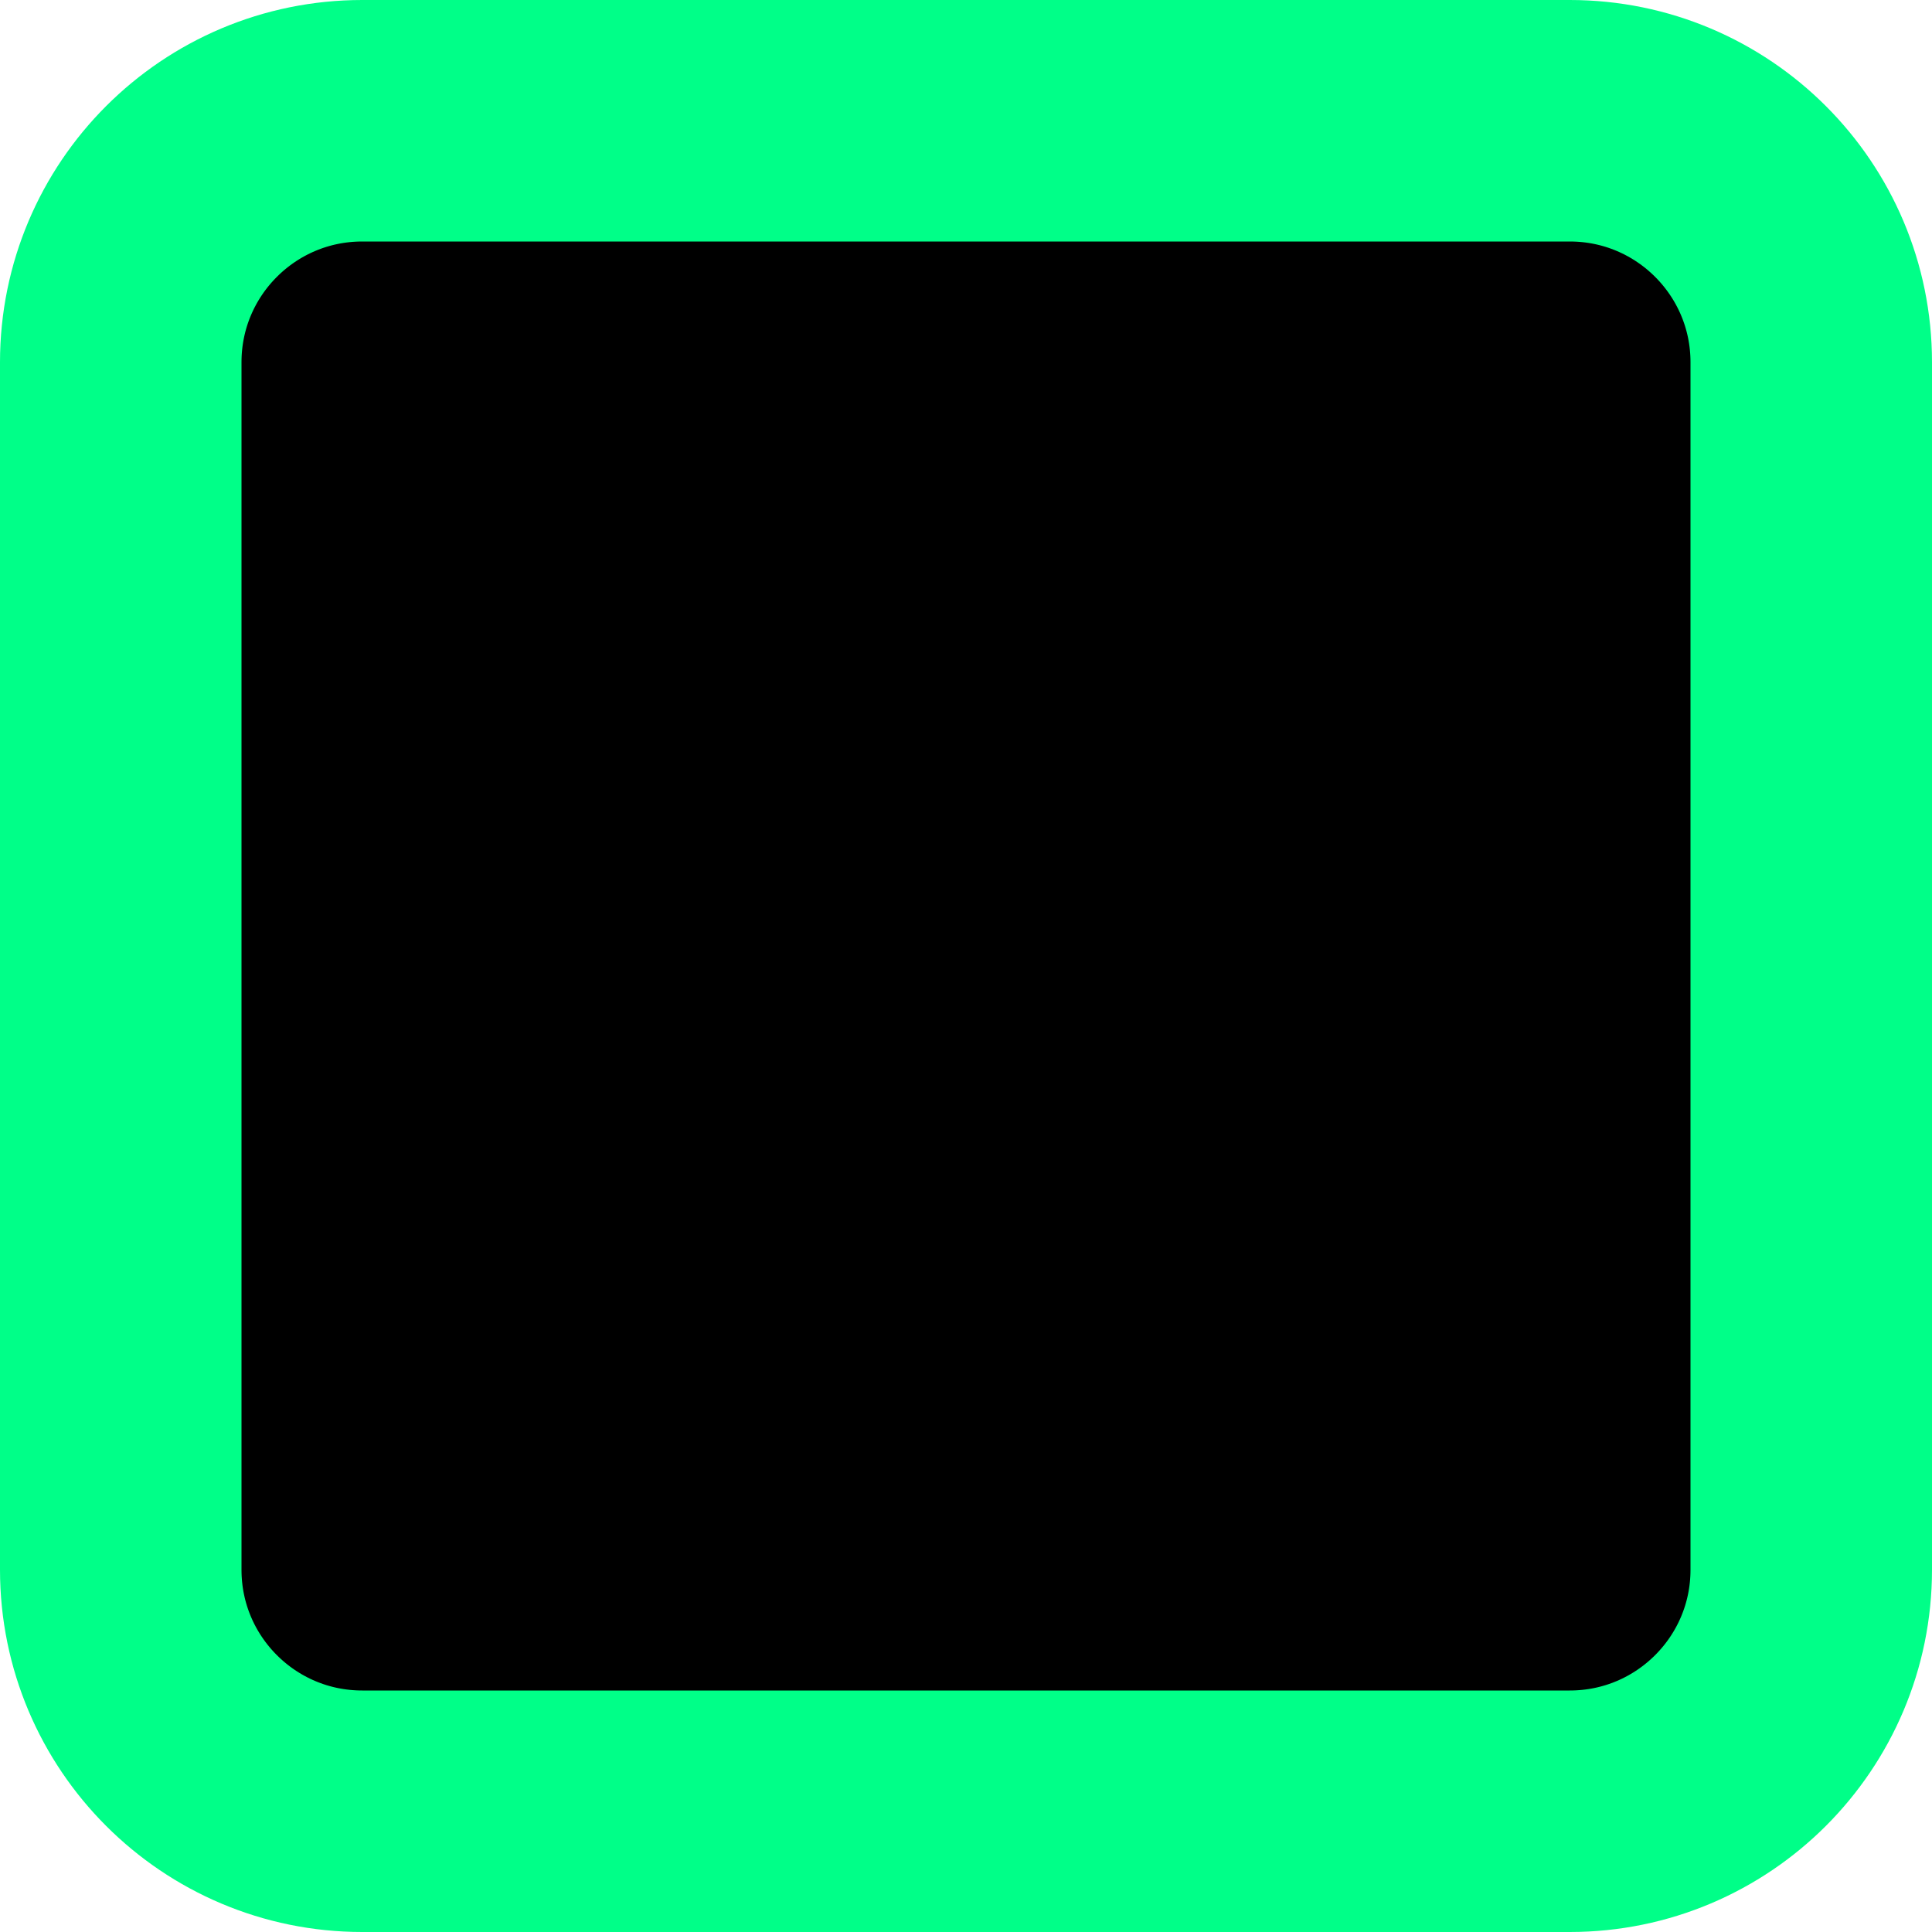
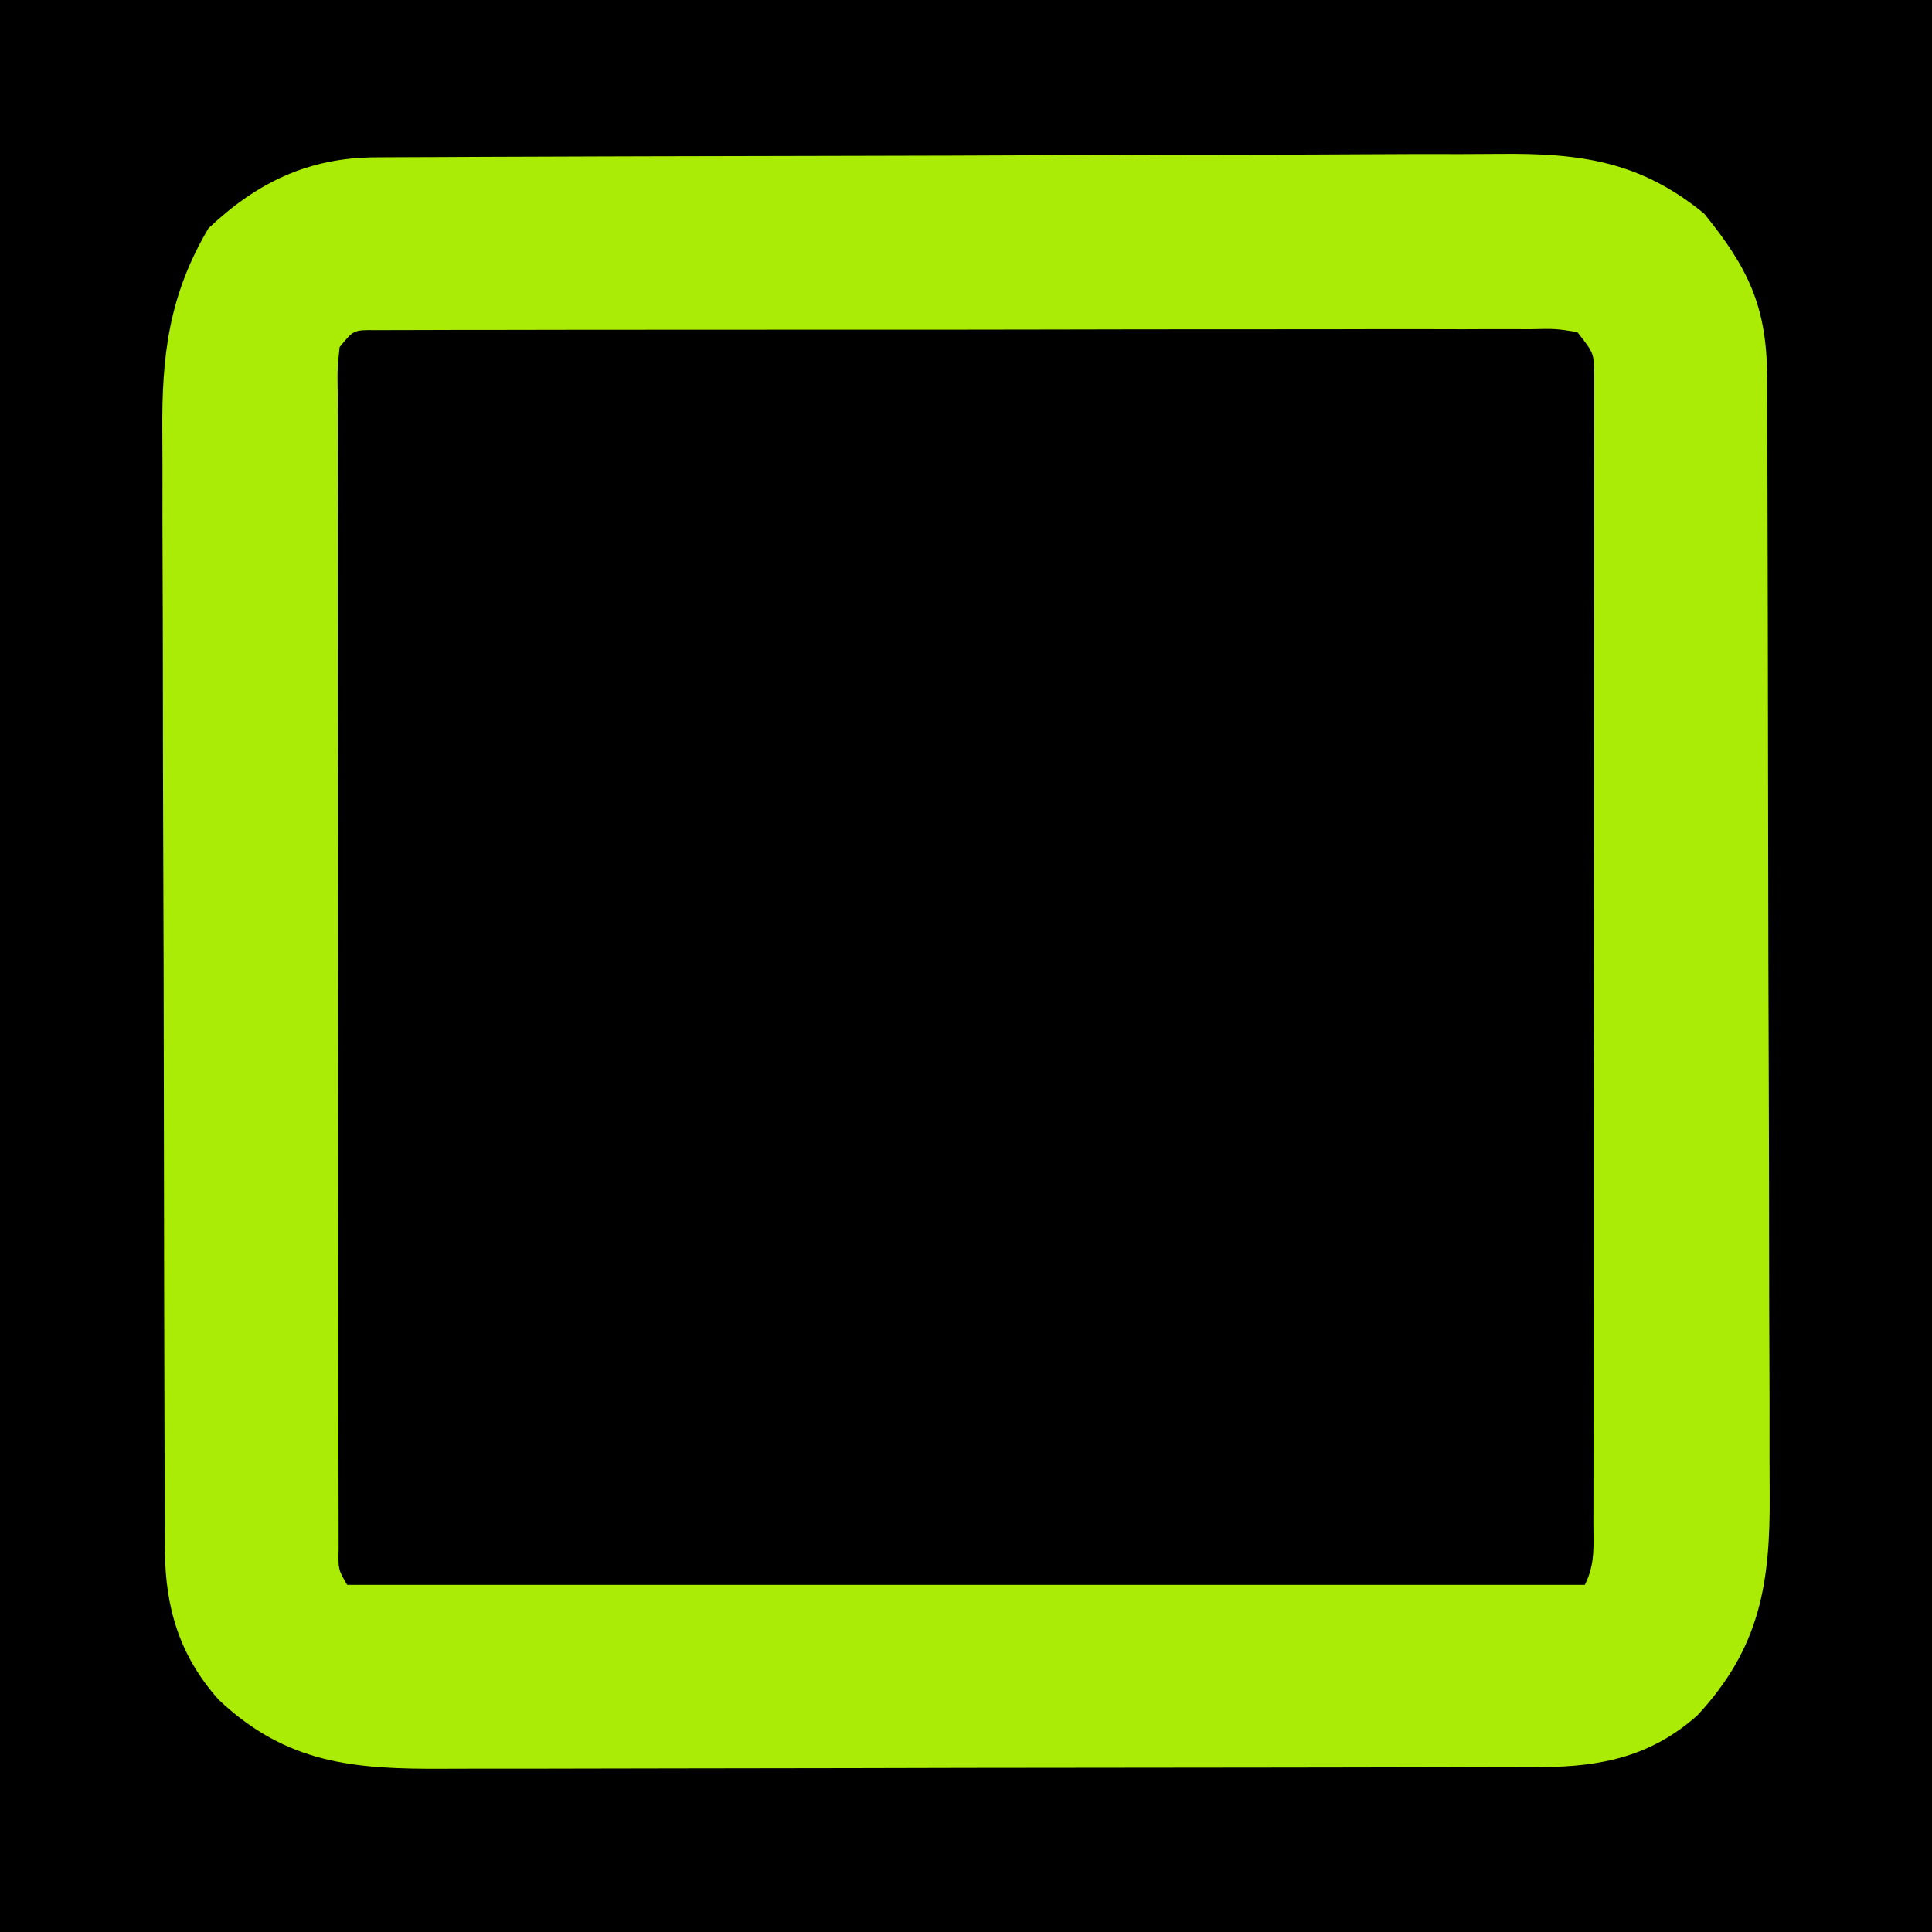
- <svg xmlns="http://www.w3.org/2000/svg" width="32" height="32" viewBox="0 0 32 32" fill="none">
-   <rect x="2" y="2" width="28" height="28" rx="4" fill="black" stroke="#00ff88" stroke-width="4" />
+ <svg xmlns="http://www.w3.org/2000/svg" version="1.1" width="256" height="256">
+   <path d="M0 0 C84.48 0 168.96 0 256 0 C256 84.48 256 168.96 256 256 C171.52 256 87.04 256 0 256 C0 171.52 0 87.04 0 0 Z " fill="#000000" transform="translate(0,0)" />
+   <path d="M0 0 C0.662 -0.004 1.324 -0.008 2.006 -0.012 C4.234 -0.022 6.461 -0.018 8.689 -0.014 C10.282 -0.018 11.875 -0.023 13.468 -0.029 C17.803 -0.043 22.138 -0.043 26.472 -0.041 C30.086 -0.04 33.699 -0.045 37.313 -0.049 C45.835 -0.061 54.356 -0.061 62.878 -0.055 C71.681 -0.049 80.485 -0.061 89.288 -0.083 C96.836 -0.1 104.384 -0.106 111.933 -0.103 C116.445 -0.101 120.958 -0.104 125.471 -0.118 C129.713 -0.13 133.954 -0.128 138.196 -0.115 C139.756 -0.113 141.316 -0.116 142.876 -0.124 C145 -0.134 147.122 -0.126 149.246 -0.114 C150.436 -0.114 151.626 -0.114 152.852 -0.114 C154.224 0.071 154.224 0.071 155.623 0.261 C158.021 3.858 157.872 5.445 157.87 9.72 C157.872 10.379 157.875 11.037 157.877 11.716 C157.883 13.927 157.874 16.138 157.866 18.349 C157.867 19.932 157.869 21.516 157.871 23.099 C157.876 27.403 157.869 31.706 157.859 36.01 C157.85 40.508 157.851 45.006 157.852 49.504 C157.851 57.057 157.842 64.61 157.829 72.164 C157.813 80.905 157.808 89.647 157.808 98.388 C157.809 106.788 157.804 115.187 157.796 123.586 C157.792 127.166 157.79 130.745 157.79 134.324 C157.789 138.536 157.783 142.747 157.772 146.959 C157.77 148.508 157.768 150.056 157.769 151.605 C157.769 153.713 157.764 155.821 157.757 157.928 C157.755 159.11 157.753 160.291 157.751 161.509 C157.623 164.261 157.623 164.261 156.623 166.261 C102.503 166.261 48.383 166.261 -7.377 166.261 C-8.794 163.428 -8.506 161.053 -8.511 157.883 C-8.513 157.222 -8.515 156.56 -8.518 155.878 C-8.524 153.65 -8.523 151.422 -8.522 149.194 C-8.525 147.601 -8.529 146.008 -8.533 144.415 C-8.541 140.08 -8.544 135.746 -8.544 131.411 C-8.545 127.798 -8.549 124.184 -8.553 120.571 C-8.561 112.049 -8.563 103.527 -8.562 95.006 C-8.562 86.202 -8.572 77.399 -8.588 68.595 C-8.601 61.047 -8.607 53.499 -8.606 45.951 C-8.606 41.438 -8.609 36.925 -8.619 32.413 C-8.629 28.171 -8.629 23.929 -8.622 19.687 C-8.621 18.127 -8.623 16.567 -8.629 15.007 C-8.637 12.884 -8.632 10.761 -8.624 8.638 C-8.625 7.448 -8.626 6.257 -8.626 5.031 C-8.121 -0.586 -4.801 0.008 0 0 Z " fill="#000000" transform="translate(53.3772,43.7393)" />
+   <path d="M0 0 C1.035 -0.007 1.035 -0.007 2.09 -0.013 C4.407 -0.027 6.723 -0.033 9.04 -0.039 C10.699 -0.047 12.358 -0.055 14.017 -0.064 C19.472 -0.09 24.927 -0.105 30.382 -0.12 C32.261 -0.125 34.14 -0.13 36.019 -0.136 C43.838 -0.157 51.657 -0.176 59.477 -0.187 C70.674 -0.204 81.87 -0.237 93.067 -0.294 C100.944 -0.332 108.821 -0.352 116.698 -0.357 C121.4 -0.361 126.102 -0.373 130.804 -0.405 C135.232 -0.435 139.66 -0.442 144.088 -0.43 C145.708 -0.43 147.328 -0.438 148.947 -0.456 C159.578 -0.565 167.58 0.489 176.065 7.466 C181.851 14.574 184.368 19.764 184.4 28.99 C184.404 29.677 184.407 30.365 184.411 31.073 C184.422 33.375 184.426 35.677 184.43 37.979 C184.436 39.63 184.443 41.281 184.45 42.932 C184.471 48.353 184.481 53.775 184.491 59.197 C184.495 61.065 184.499 62.933 184.503 64.802 C184.522 73.58 184.537 82.359 184.545 91.137 C184.555 101.261 184.581 111.386 184.621 121.51 C184.652 129.341 184.666 137.172 184.67 145.003 C184.672 149.678 184.681 154.352 184.706 159.026 C184.729 163.427 184.734 167.827 184.723 172.227 C184.723 173.838 184.729 175.448 184.743 177.058 C184.839 188.986 183.463 197.492 175.186 206.427 C169.112 211.851 162.472 213.275 154.53 213.294 C153.518 213.299 153.518 213.299 152.485 213.303 C150.224 213.312 147.964 213.314 145.703 213.315 C144.082 213.32 142.46 213.325 140.839 213.33 C136.434 213.343 132.028 213.35 127.623 213.354 C124.869 213.357 122.115 213.361 119.361 213.366 C110.74 213.379 102.118 213.389 93.497 213.393 C83.554 213.397 73.612 213.415 63.669 213.444 C55.978 213.465 48.287 213.476 40.596 213.477 C36.006 213.478 31.415 213.484 26.825 213.502 C22.503 213.518 18.182 213.52 13.86 213.512 C12.279 213.511 10.697 213.515 9.116 213.525 C-2.837 213.595 -11.773 212.886 -20.798 204.349 C-25.982 198.511 -27.868 192.136 -27.895 184.445 C-27.898 183.759 -27.902 183.073 -27.906 182.367 C-27.917 180.064 -27.921 177.761 -27.924 175.458 C-27.931 173.809 -27.937 172.16 -27.944 170.511 C-27.965 165.088 -27.976 159.666 -27.986 154.244 C-27.99 152.376 -27.994 150.508 -27.998 148.64 C-28.017 139.861 -28.031 131.082 -28.04 122.303 C-28.049 112.179 -28.076 102.054 -28.116 91.93 C-28.146 84.1 -28.161 76.27 -28.164 68.439 C-28.167 63.765 -28.176 59.092 -28.201 54.418 C-28.224 50.016 -28.228 45.614 -28.218 41.212 C-28.218 39.602 -28.224 37.992 -28.238 36.382 C-28.32 26.208 -27.356 18.26 -22.122 9.404 C-15.681 3.302 -8.822 0.04 0 0 Z M-4.747 25.154 C-5.05 28.06 -5.05 28.06 -4.995 31.531 C-4.997 32.193 -4.999 32.855 -5.002 33.537 C-5.008 35.765 -4.999 37.992 -4.99 40.22 C-4.991 41.813 -4.993 43.406 -4.996 45 C-5.001 49.334 -4.993 53.669 -4.983 58.003 C-4.974 62.532 -4.976 67.061 -4.976 71.59 C-4.975 79.196 -4.967 86.802 -4.953 94.409 C-4.937 103.212 -4.932 112.016 -4.933 120.819 C-4.933 129.276 -4.928 137.732 -4.92 146.189 C-4.917 149.793 -4.915 153.397 -4.914 157.002 C-4.913 161.244 -4.907 165.485 -4.897 169.727 C-4.894 171.287 -4.893 172.847 -4.893 174.408 C-4.894 176.531 -4.888 178.654 -4.881 180.777 C-4.879 181.967 -4.878 183.157 -4.876 184.383 C-4.937 187.113 -4.937 187.113 -3.747 189.154 C50.373 189.154 104.493 189.154 160.253 189.154 C161.664 186.332 161.382 183.979 161.386 180.821 C161.39 179.836 161.39 179.836 161.393 178.83 C161.4 176.619 161.399 174.407 161.398 172.195 C161.401 170.614 161.404 169.032 161.408 167.45 C161.417 163.147 161.419 158.843 161.42 154.539 C161.421 150.951 161.425 147.362 161.428 143.773 C161.436 135.309 161.439 126.845 161.438 118.381 C161.437 109.64 161.448 100.899 161.464 92.158 C161.477 84.662 161.482 77.166 161.482 69.669 C161.481 65.188 161.484 60.707 161.495 56.227 C161.504 52.013 161.504 47.8 161.497 43.587 C161.496 42.039 161.499 40.49 161.505 38.942 C161.512 36.832 161.508 34.723 161.5 32.613 C161.5 31.431 161.501 30.25 161.502 29.032 C161.468 25.956 161.468 25.956 159.253 23.154 C156.352 22.699 156.352 22.699 152.875 22.78 C152.214 22.776 151.552 22.772 150.87 22.768 C148.642 22.758 146.414 22.77 144.186 22.782 C142.593 22.779 141 22.775 139.407 22.771 C135.072 22.761 130.738 22.771 126.403 22.784 C121.874 22.795 117.346 22.791 112.817 22.789 C105.21 22.788 97.604 22.799 89.998 22.818 C81.194 22.839 72.391 22.842 63.587 22.836 C55.131 22.83 46.675 22.836 38.218 22.847 C34.614 22.852 31.009 22.853 27.405 22.851 C23.163 22.849 18.921 22.857 14.679 22.873 C13.119 22.877 11.559 22.878 9.999 22.875 C7.876 22.872 5.753 22.881 3.63 22.893 C2.44 22.895 1.249 22.897 0.023 22.899 C-2.889 22.869 -2.889 22.869 -4.747 25.154 Z " fill="#AAEC05" transform="translate(49.74733,20.8461)" />
</svg>
